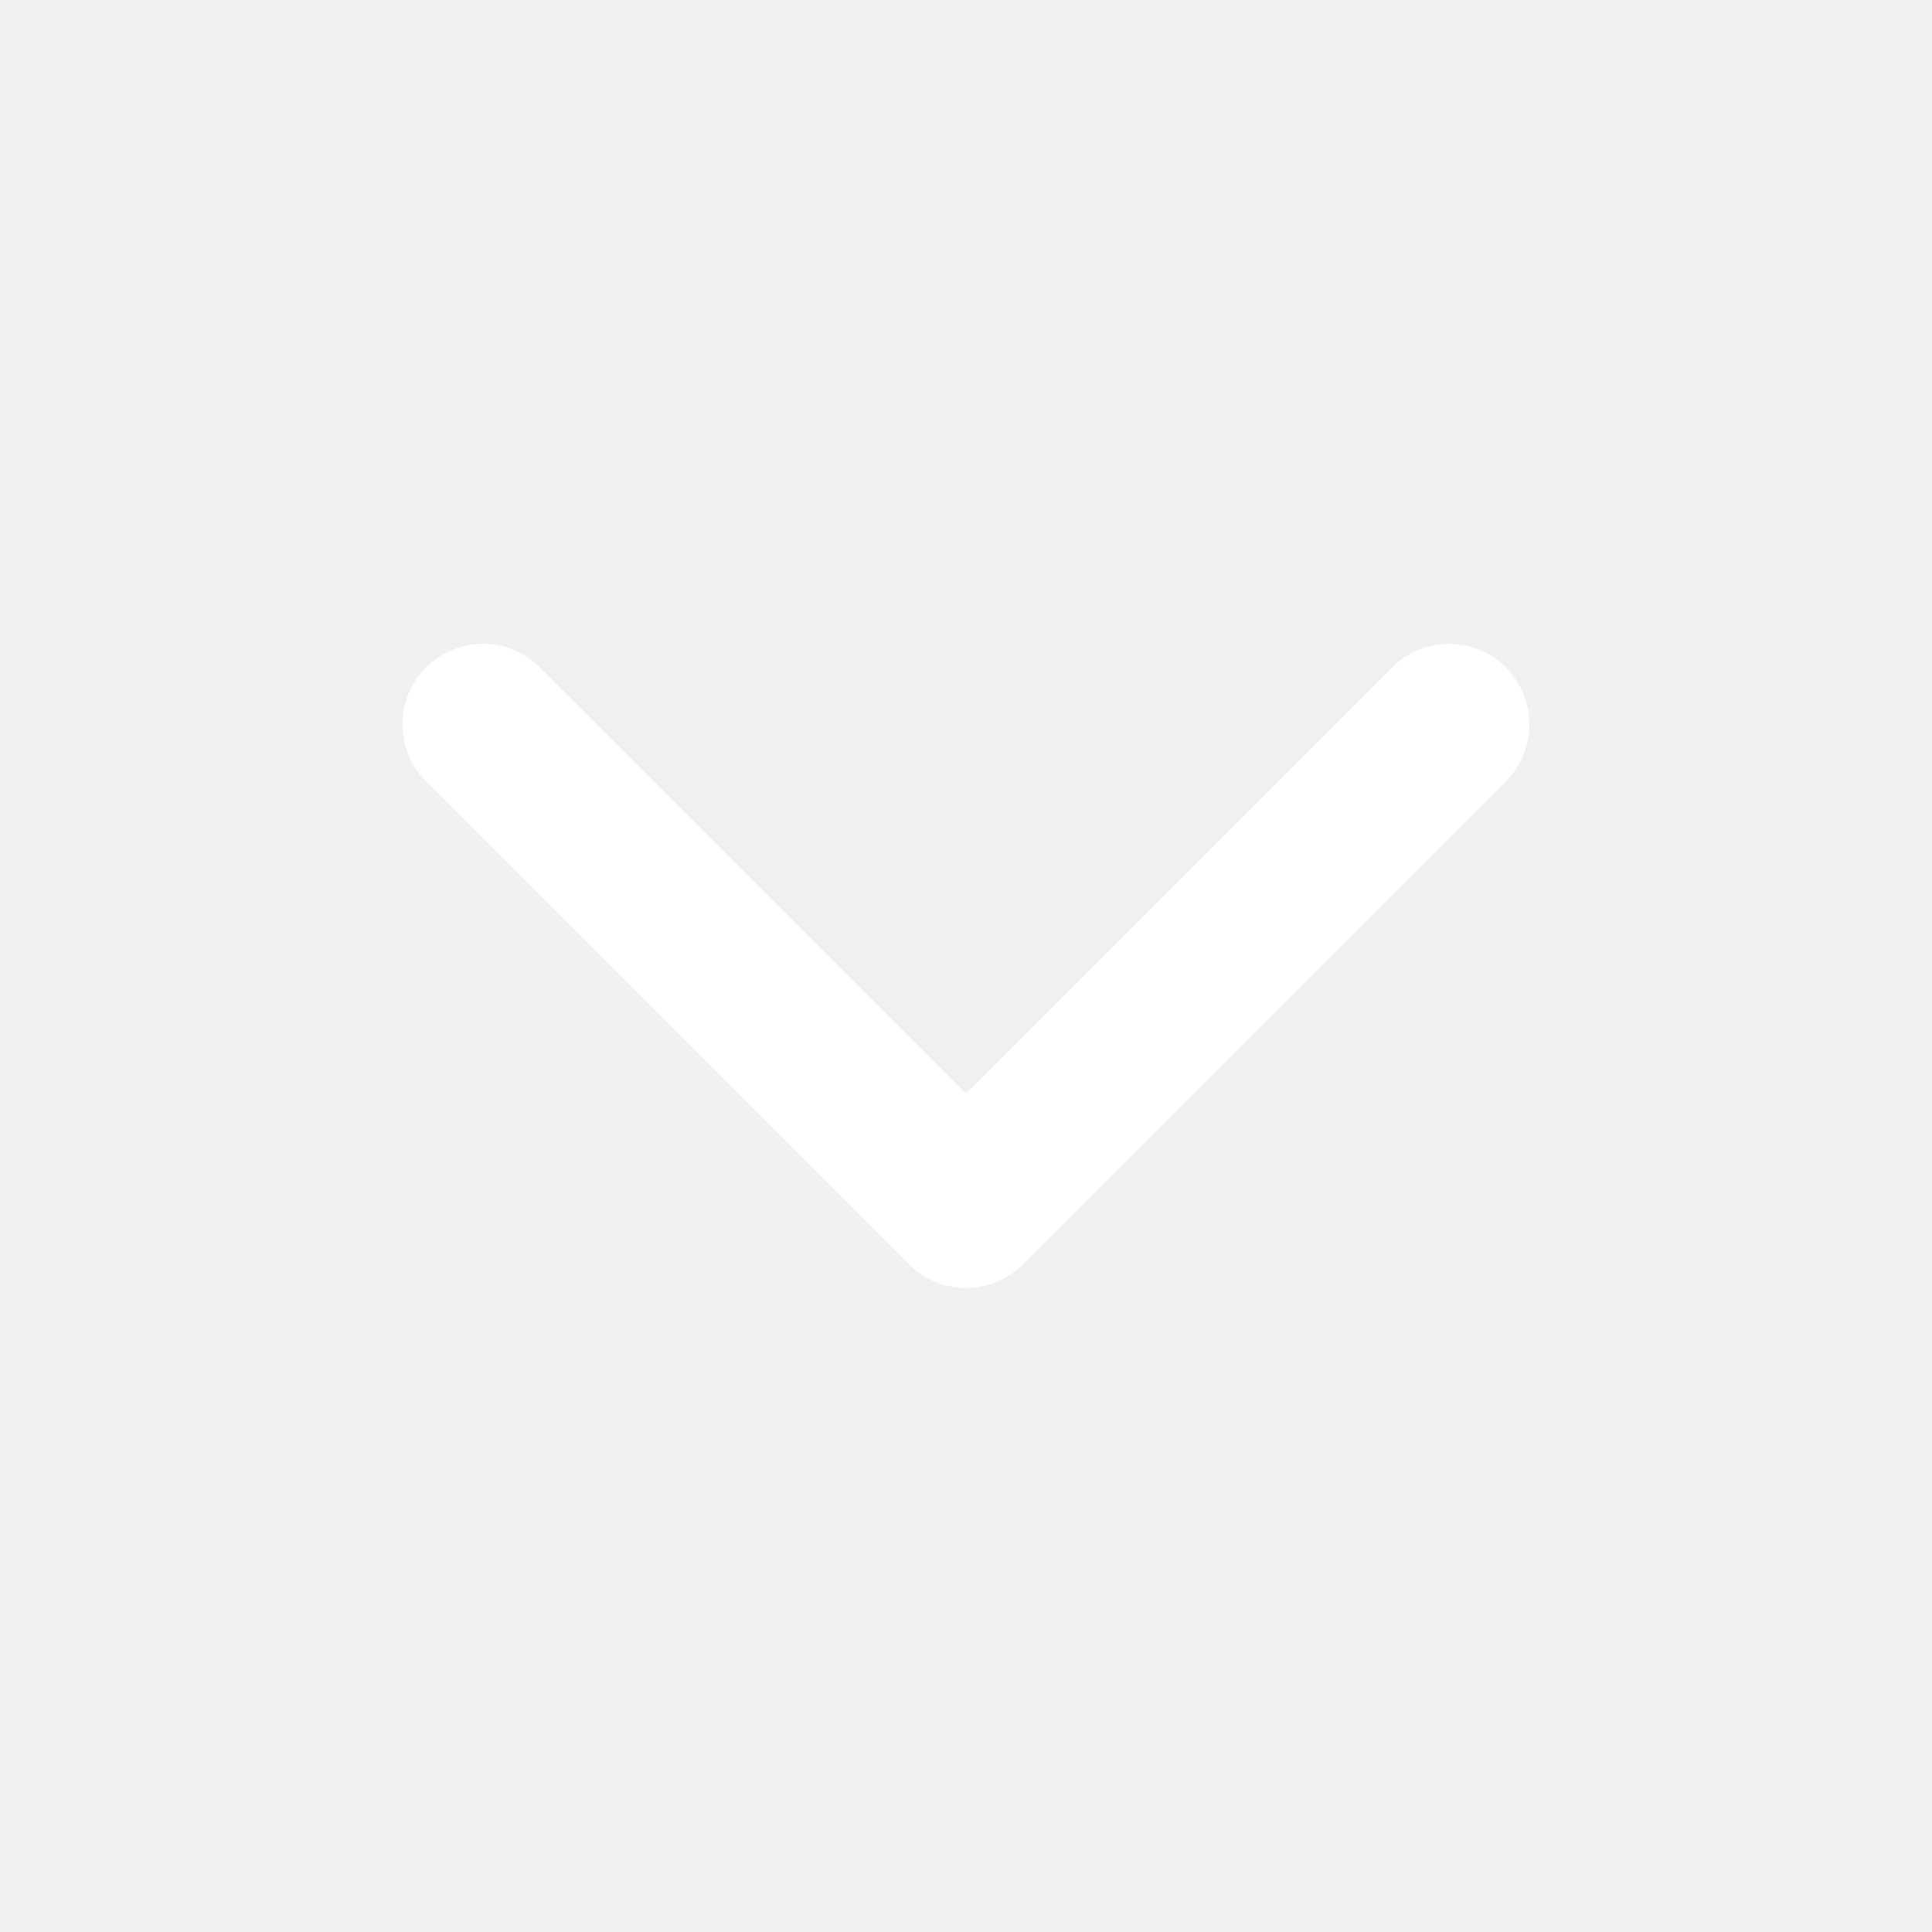
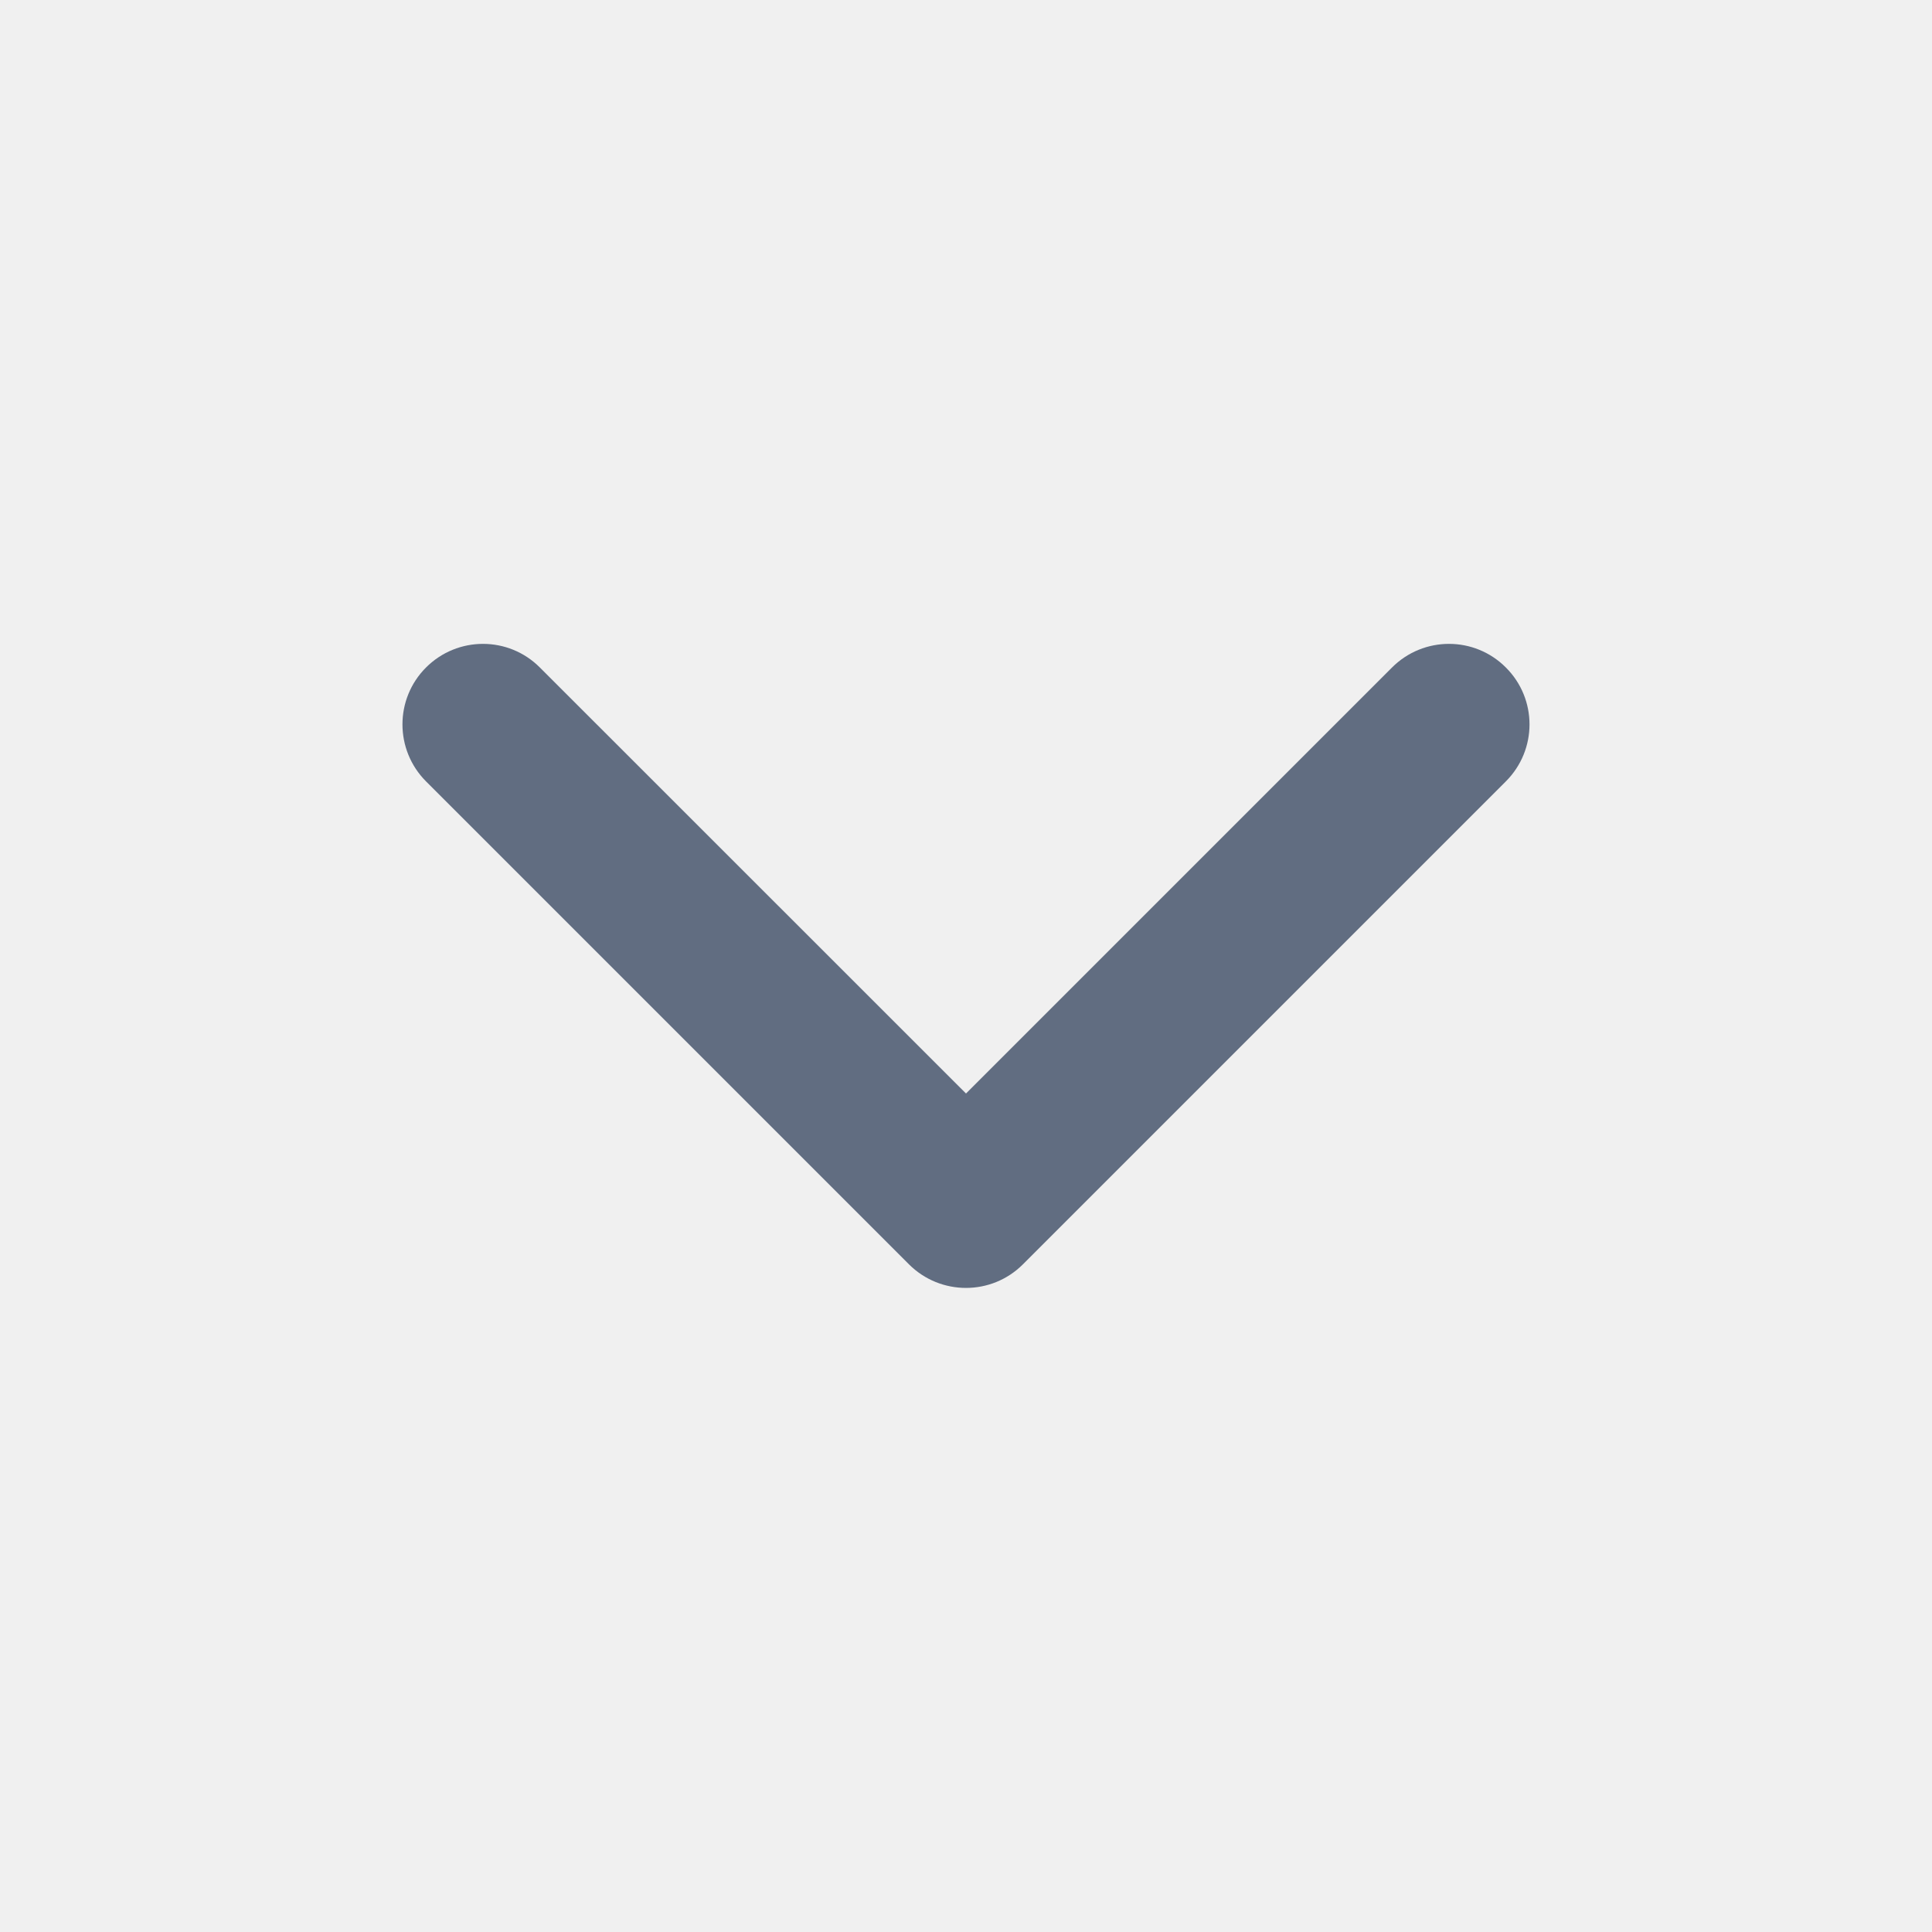
<svg xmlns="http://www.w3.org/2000/svg" width="16" height="16" viewBox="0 0 16 16" fill="none">
-   <path d="M7.528 10.471C7.789 10.731 8.211 10.731 8.471 10.471L12.471 6.471C12.731 6.21 12.731 5.788 12.471 5.528C12.211 5.267 11.789 5.267 11.528 5.528L8 9.056L4.471 5.528C4.211 5.267 3.789 5.267 3.528 5.528C3.268 5.788 3.268 6.21 3.528 6.471L7.528 10.471Z" fill="white" />
+   <path d="M7.528 10.471C7.789 10.731 8.211 10.731 8.471 10.471L12.471 6.471C12.732 6.21 12.732 5.788 12.471 5.528C12.211 5.267 11.789 5.267 11.528 5.528L8 9.056L4.471 5.528C4.211 5.267 3.789 5.267 3.528 5.528C3.268 5.788 3.268 6.21 3.528 6.471L7.528 10.471Z" fill="#616D81" />
</svg>
